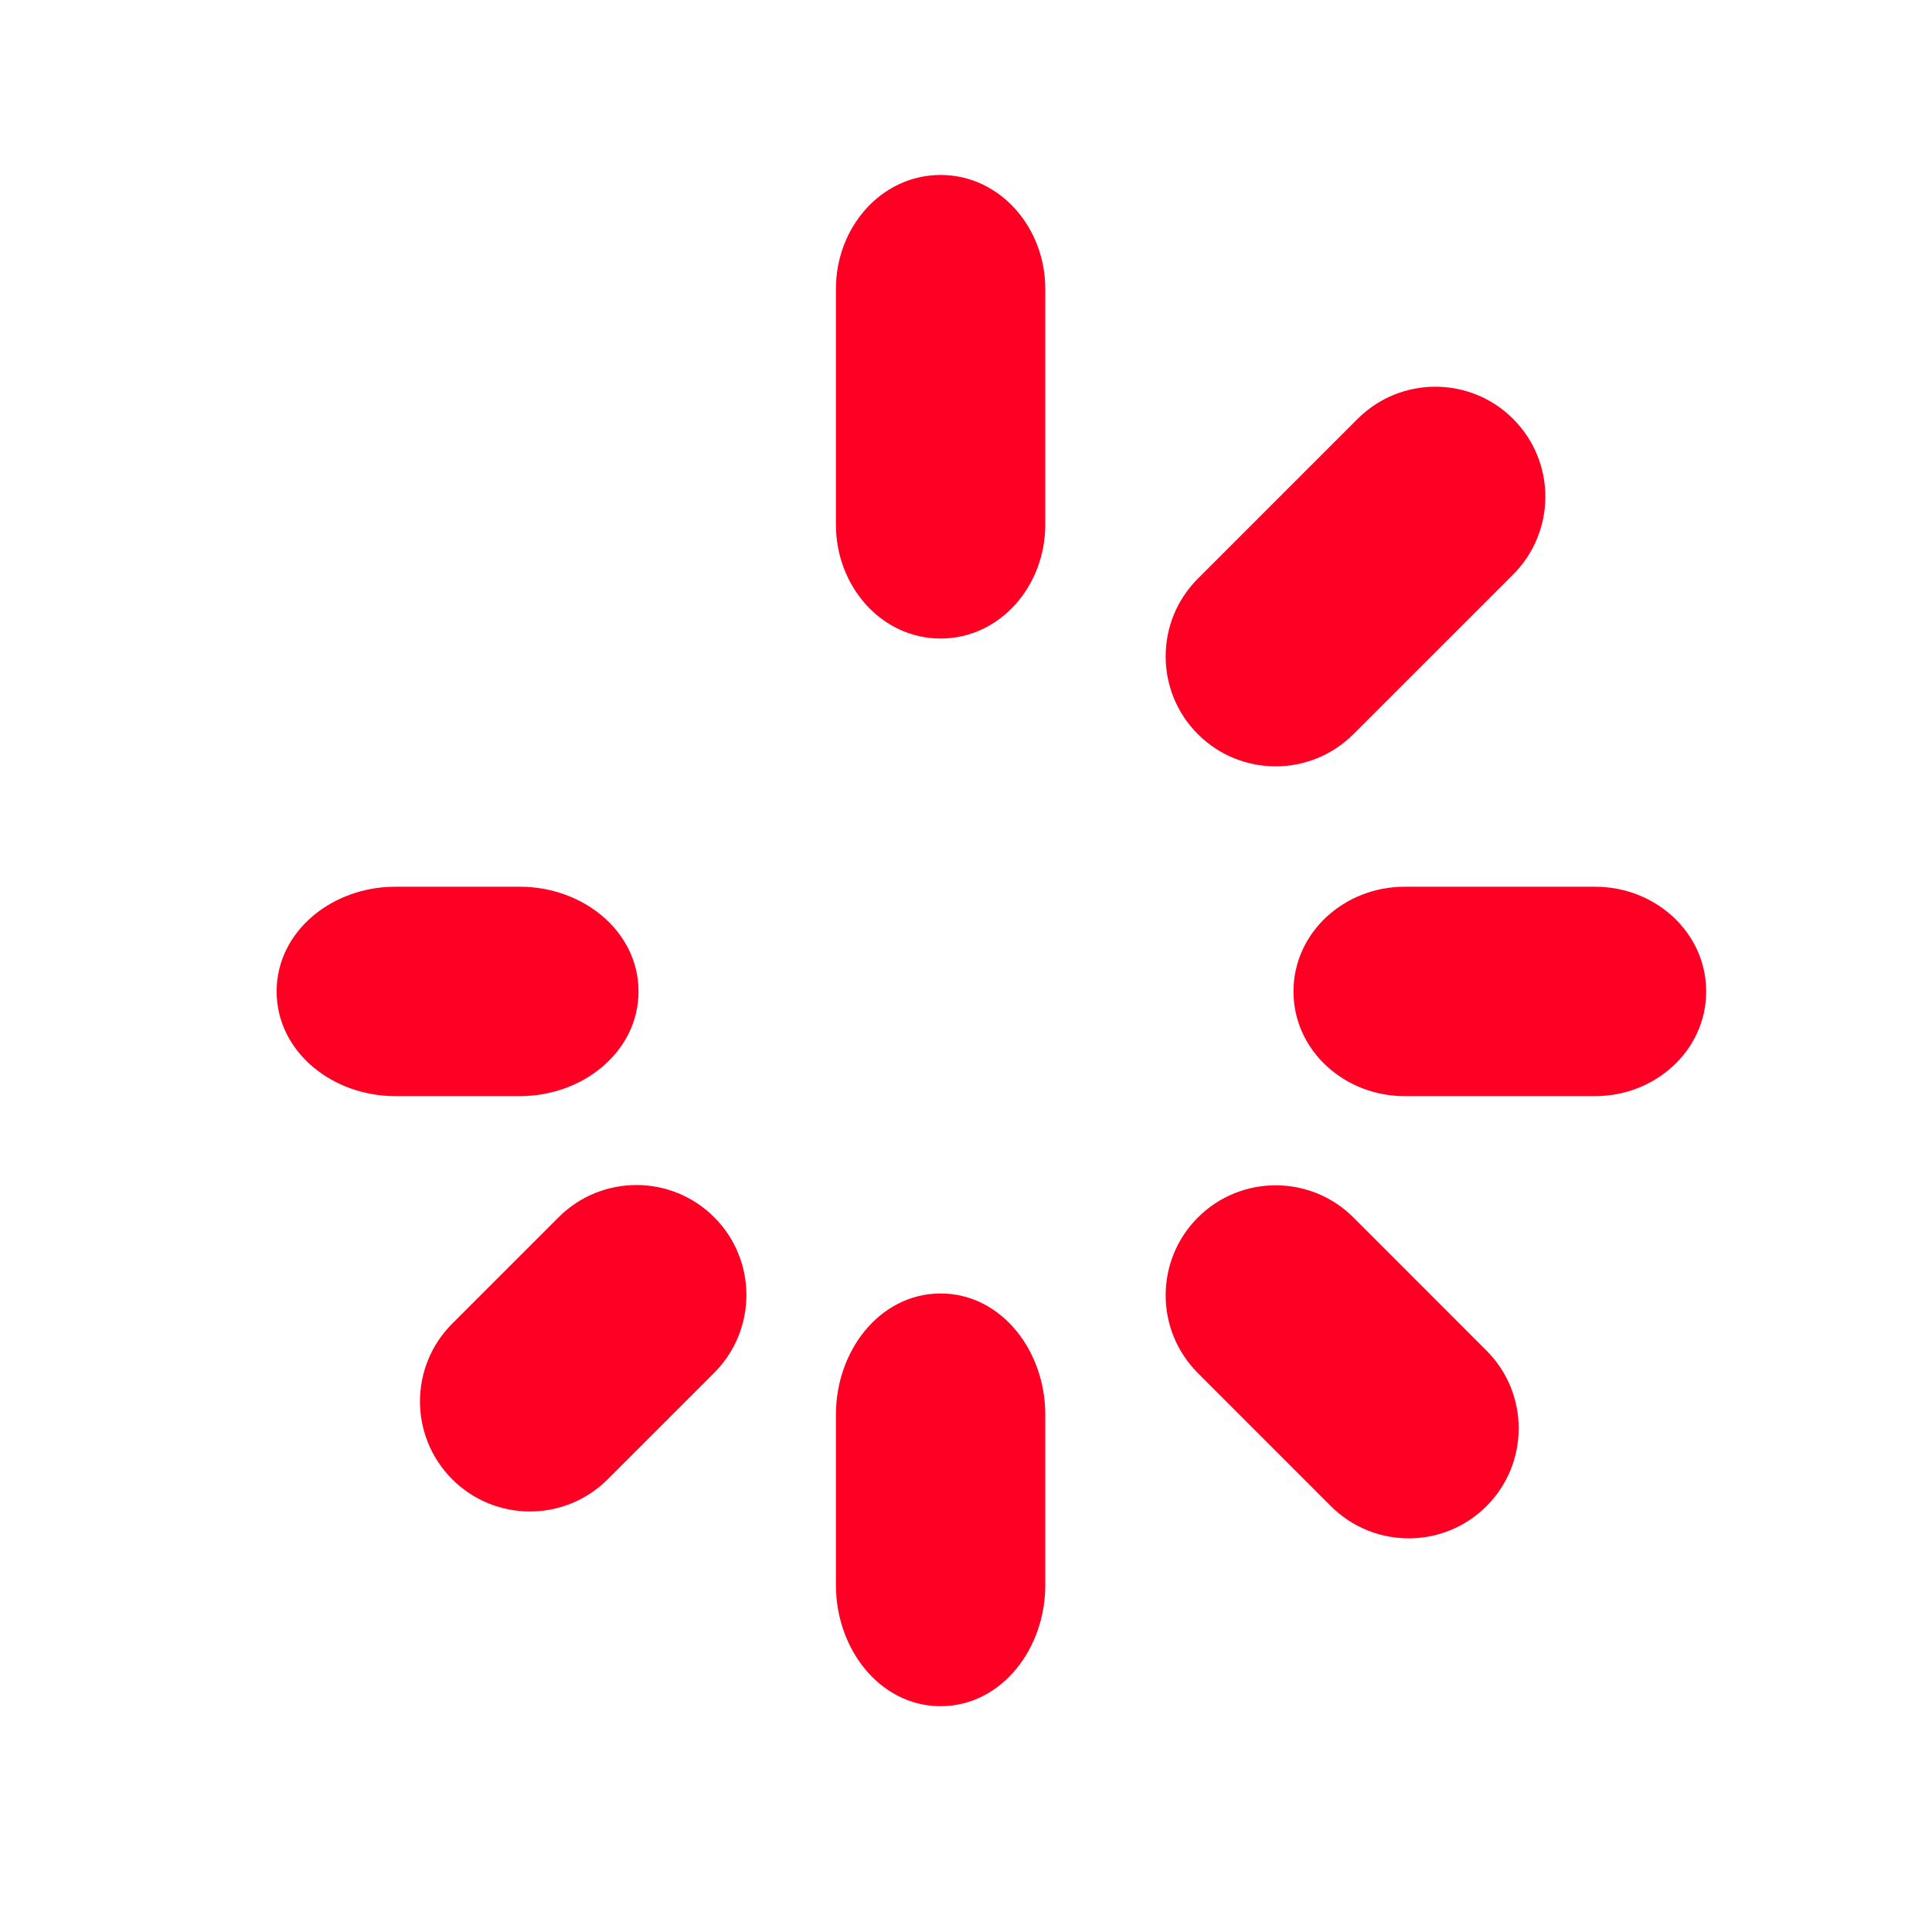
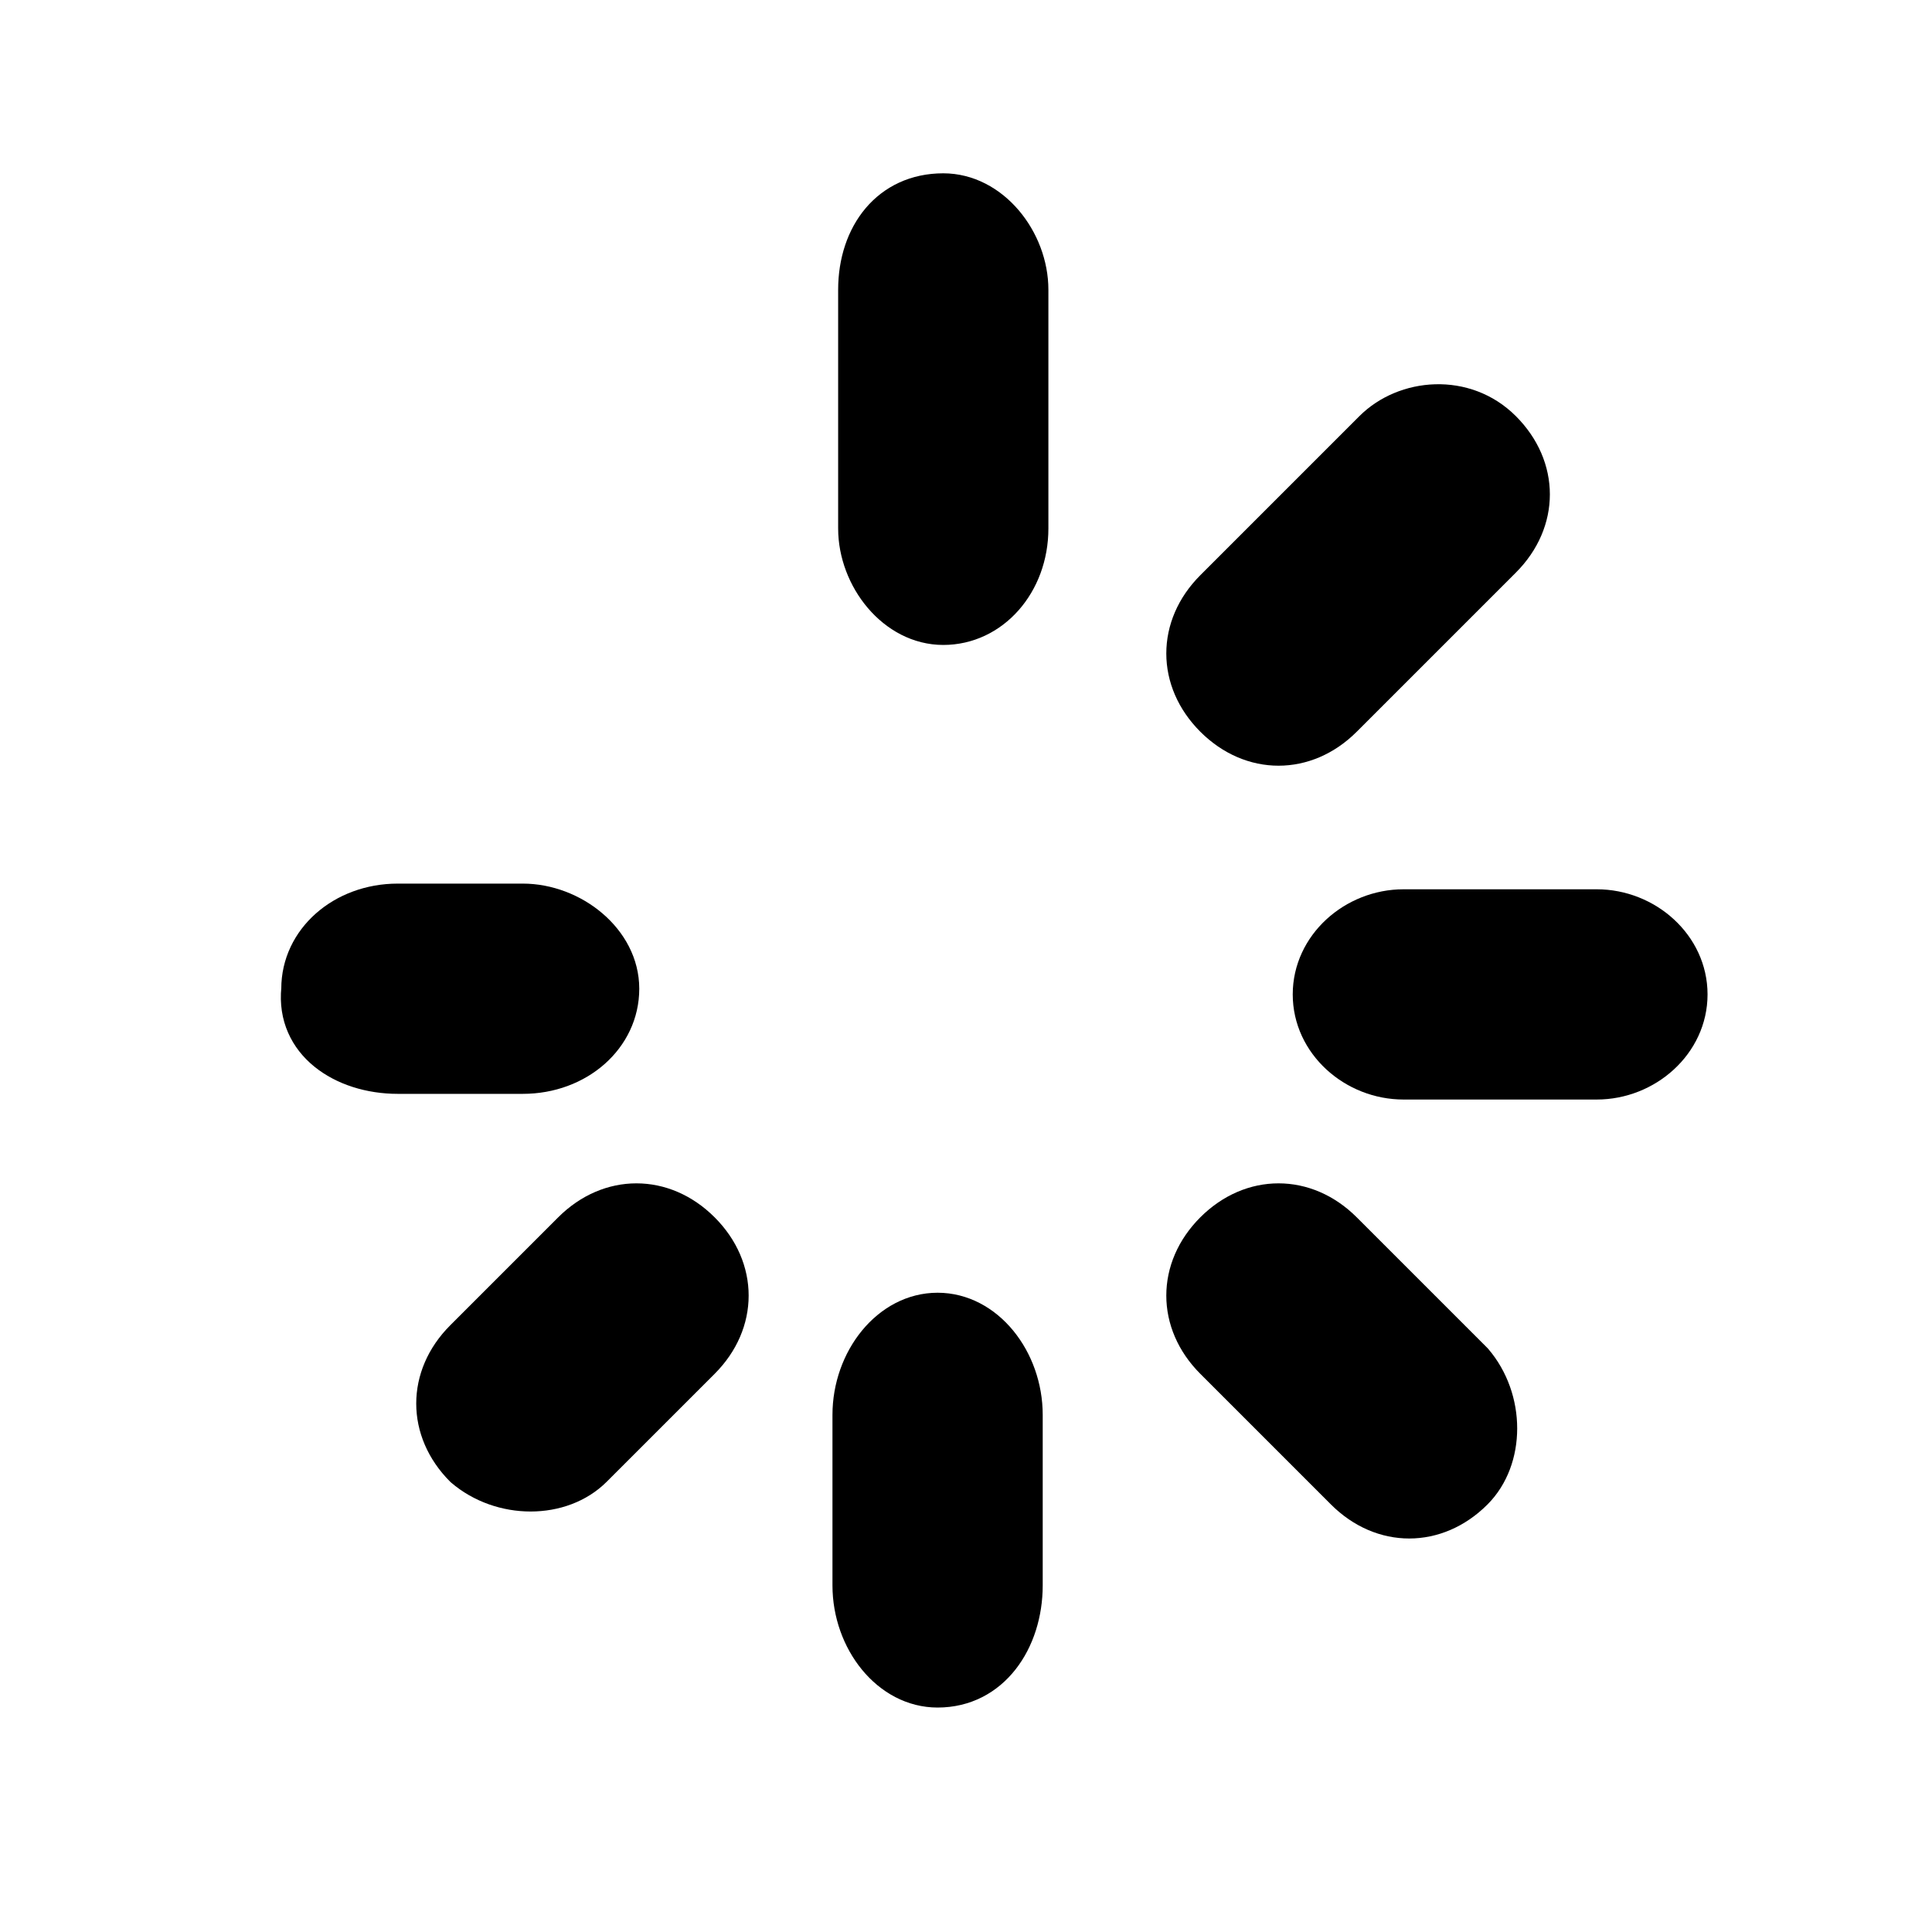
- <svg xmlns="http://www.w3.org/2000/svg" width="34" height="34" viewBox="0 0 34 34" fill="none">
-   <path d="M14.961 5.08V9.236C14.961 10.176 15.648 10.987 16.553 10.987C17.457 10.987 18.145 10.176 18.145 9.236V5.08C18.145 4.141 17.457 3.329 16.553 3.329C15.648 3.329 14.961 4.141 14.961 5.08Z" fill="#FF0025" stroke="#FF0025" stroke-width="0.5" />
-   <path d="M24.068 7.549L21.257 10.36C20.599 11.017 20.599 12.085 21.257 12.743C21.915 13.401 22.983 13.401 23.641 12.743L26.452 9.933C27.11 9.275 27.11 8.207 26.452 7.549C25.794 6.891 24.726 6.891 24.068 7.549Z" fill="#FF0025" stroke="#FF0025" stroke-width="0.5" />
-   <path d="M28.073 15.855H24.717C23.796 15.855 23.013 16.55 23.013 17.448C23.013 18.345 23.796 19.04 24.717 19.04H28.073C28.994 19.04 29.776 18.345 29.776 17.448C29.776 16.55 28.994 15.855 28.073 15.855Z" fill="#FF0025" stroke="#FF0025" stroke-width="0.5" />
-   <path d="M25.983 23.945L23.641 21.602C22.983 20.945 21.915 20.945 21.257 21.603C20.599 22.261 20.599 23.328 21.257 23.986L23.599 26.329C24.257 26.987 25.325 26.987 25.983 26.329C26.641 25.671 26.641 24.603 25.983 23.945Z" fill="#FF0025" stroke="#FF0025" stroke-width="0.5" />
-   <path d="M18.145 27.898V24.892C18.145 23.902 17.474 23.013 16.553 23.013C15.631 23.013 14.961 23.902 14.961 24.892V27.898C14.961 28.887 15.631 29.776 16.553 29.776C17.474 29.776 18.145 28.887 18.145 27.898Z" fill="#FF0025" stroke="#FF0025" stroke-width="0.5" />
-   <path d="M10.518 25.856L12.392 23.982C13.05 23.324 13.05 22.256 12.392 21.598C11.734 20.94 10.666 20.94 10.008 21.598L8.134 23.472C7.476 24.13 7.477 25.198 8.135 25.856C8.792 26.514 9.86 26.514 10.518 25.856Z" fill="#FF0025" stroke="#FF0025" stroke-width="0.5" />
-   <path d="M6.955 19.04H9.151C10.123 19.04 10.987 18.364 10.987 17.447C10.987 16.531 10.123 15.855 9.151 15.855H6.955C5.982 15.855 5.118 16.531 5.118 17.447C5.118 18.364 5.982 19.04 6.955 19.04Z" fill="#FF0025" stroke="#FF0025" stroke-width="0.5" />
+ <svg xmlns="http://www.w3.org/2000/svg" version="1.1" id="Layer_1" x="0px" y="0px" viewBox="0 0 34 34" style="enable-background:new 0 0 34 34;" xml:space="preserve">
+   <style type="text/css">
+ 	.st0{stroke:#000000;stroke-width:0.5;}
+ </style>
+   <path class="st0" d="M15,5.1v4.2c0,0.9,0.7,1.8,1.6,1.8c0.9,0,1.6-0.8,1.6-1.8V5.1c0-0.9-0.7-1.8-1.6-1.8C15.6,3.3,15,4.1,15,5.1z" />
+   <path class="st0" d="M24.1,7.5l-2.8,2.8c-0.7,0.7-0.7,1.7,0,2.4c0.7,0.7,1.7,0.7,2.4,0l2.8-2.8c0.7-0.7,0.7-1.7,0-2.4  S24.7,6.9,24.1,7.5z" />
+   <path class="st0" d="M28.1,15.9h-3.4c-0.9,0-1.7,0.7-1.7,1.6c0,0.9,0.8,1.6,1.7,1.6h3.4c0.9,0,1.7-0.7,1.7-1.6  C29.8,16.6,29,15.9,28.1,15.9z" />
+   <path class="st0" d="M26,23.9l-2.3-2.3c-0.7-0.7-1.7-0.7-2.4,0s-0.7,1.7,0,2.4l2.3,2.3c0.7,0.7,1.7,0.7,2.4,0  C26.6,25.7,26.6,24.6,26,23.9z" />
+   <path class="st0" d="M18.1,27.9v-3c0-1-0.7-1.9-1.6-1.9c-0.9,0-1.6,0.9-1.6,1.9v3c0,1,0.7,1.9,1.6,1.9  C17.5,29.8,18.1,28.9,18.1,27.9z" />
+   <path class="st0" d="M10.5,25.9l1.9-1.9c0.7-0.7,0.7-1.7,0-2.4c-0.7-0.7-1.7-0.7-2.4,0l-1.9,1.9c-0.7,0.7-0.7,1.7,0,2.4  C8.8,26.5,9.9,26.5,10.5,25.9z" />
+   <path class="st0" d="M7,19h2.2c1,0,1.8-0.7,1.8-1.6c0-0.9-0.9-1.6-1.8-1.6H7c-1,0-1.8,0.7-1.8,1.6C5.1,18.4,6,19,7,19z" />
</svg>
